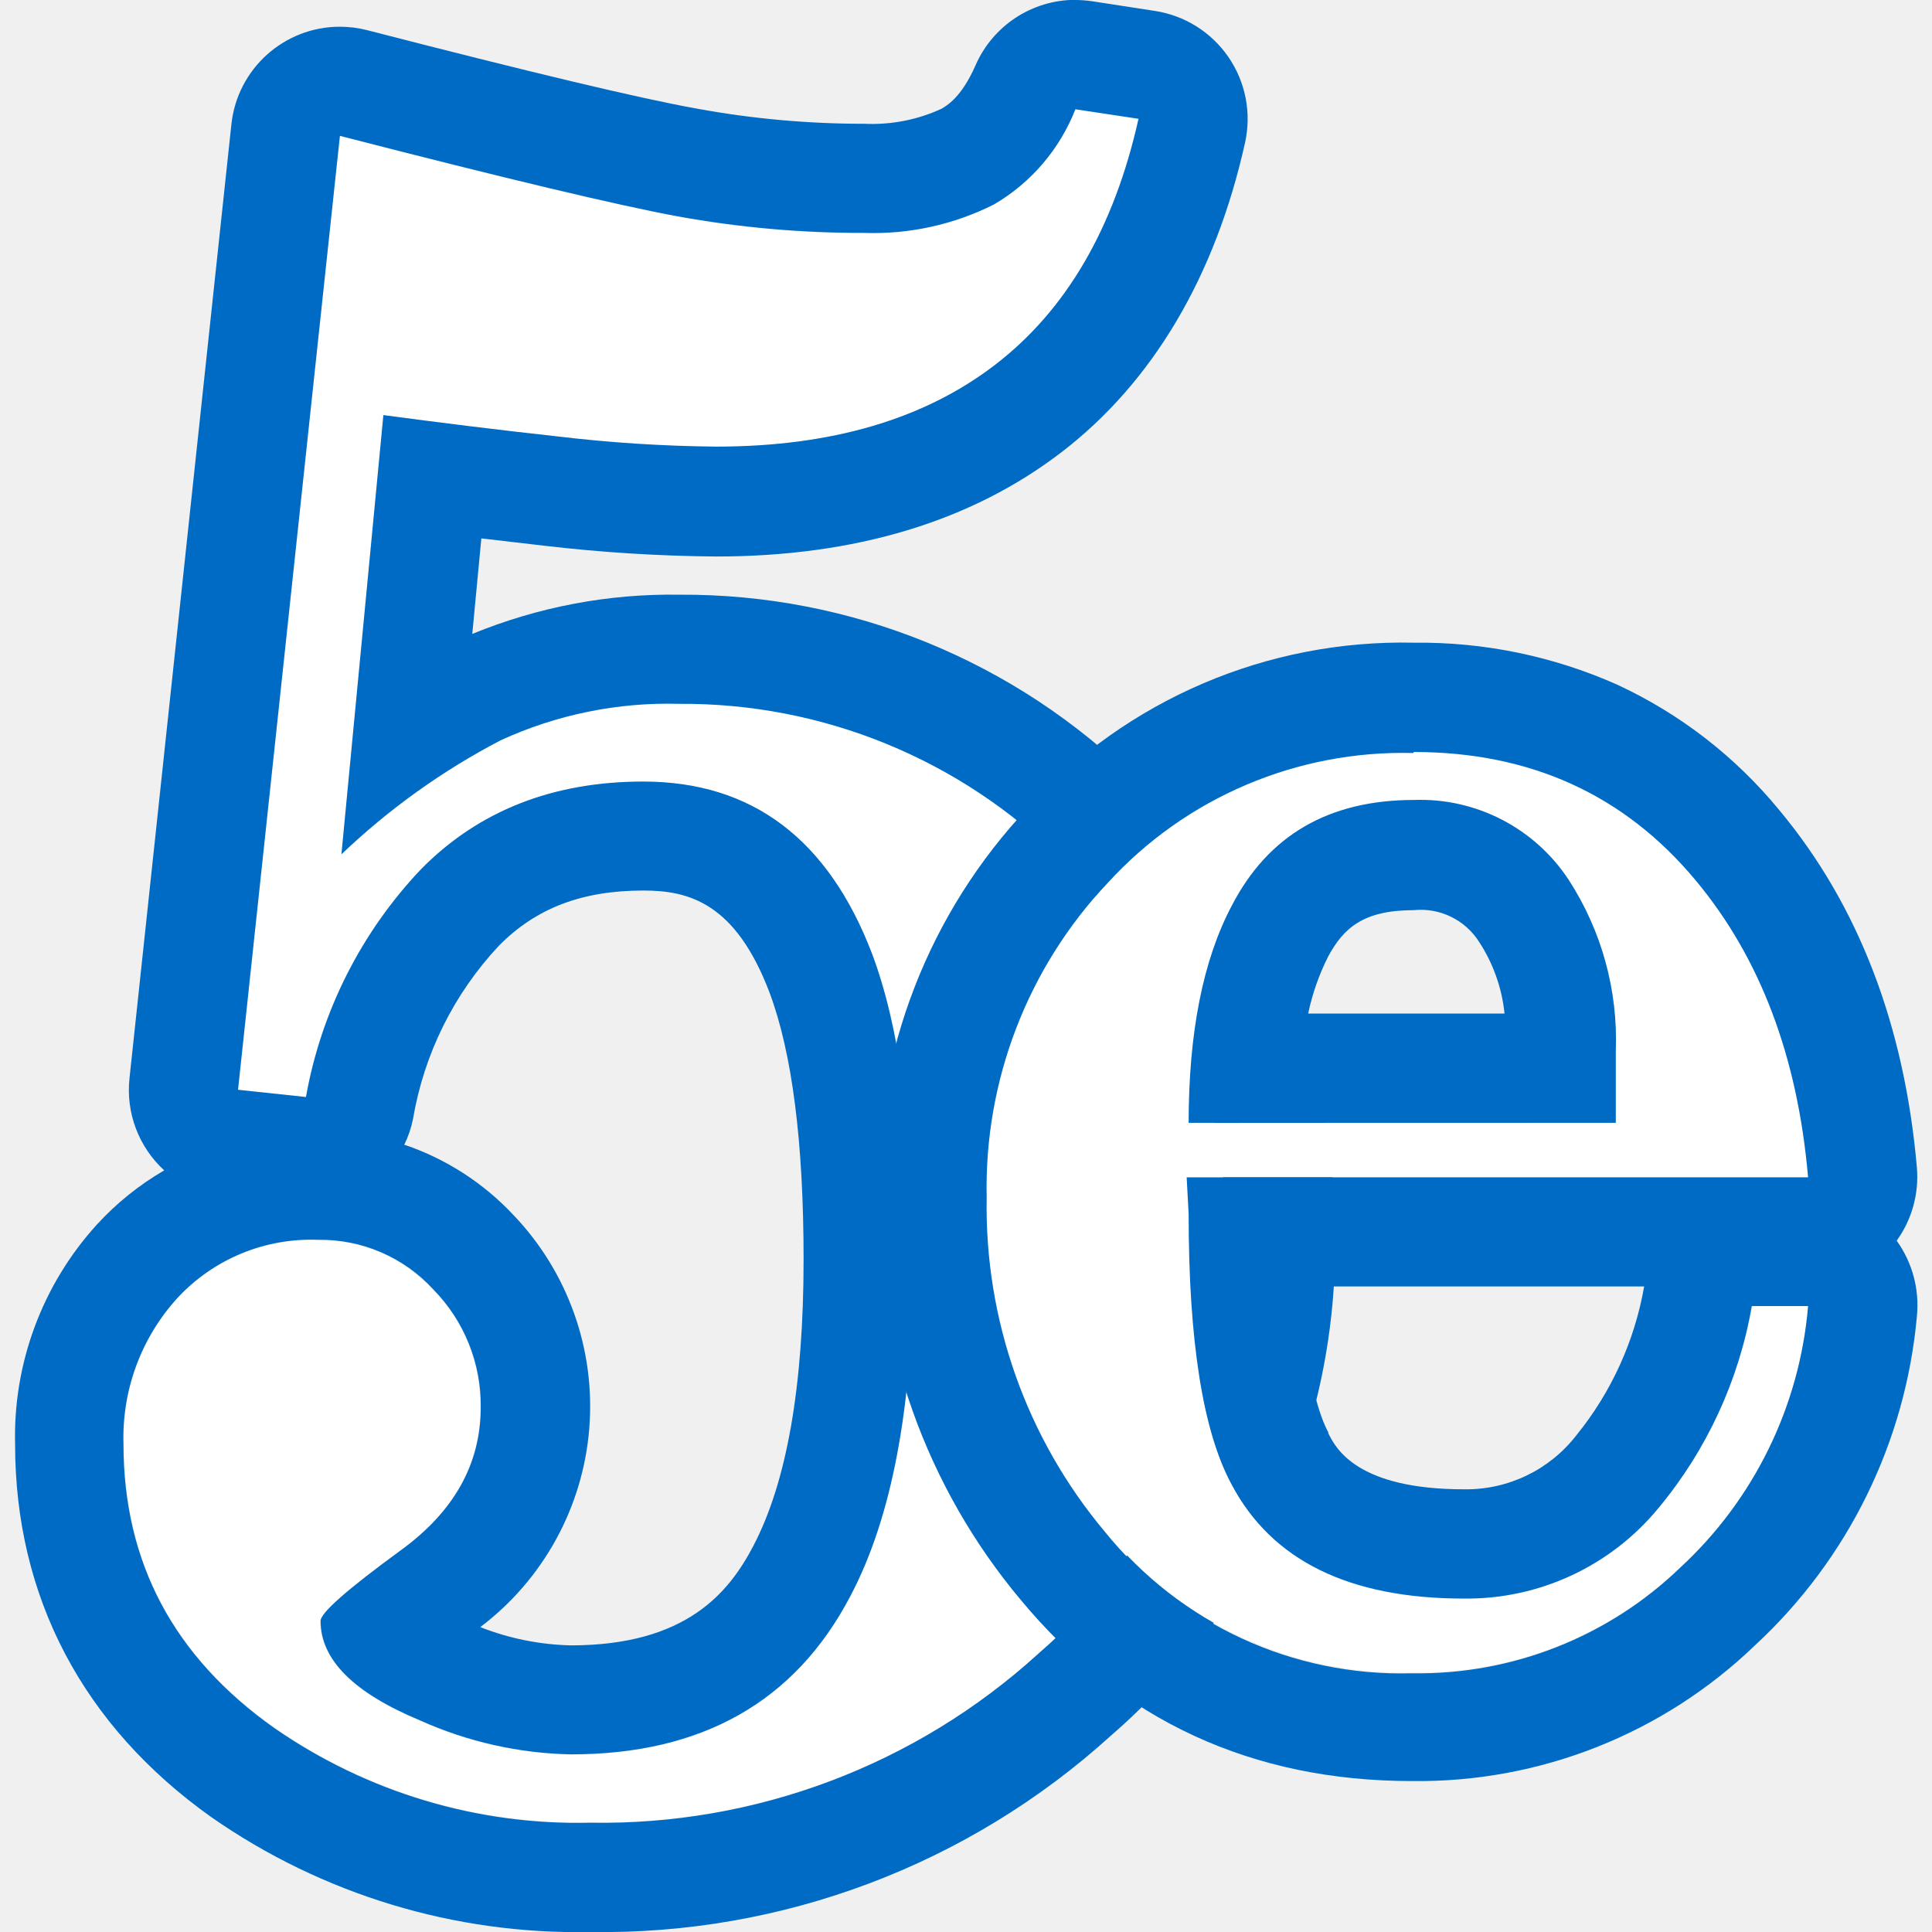
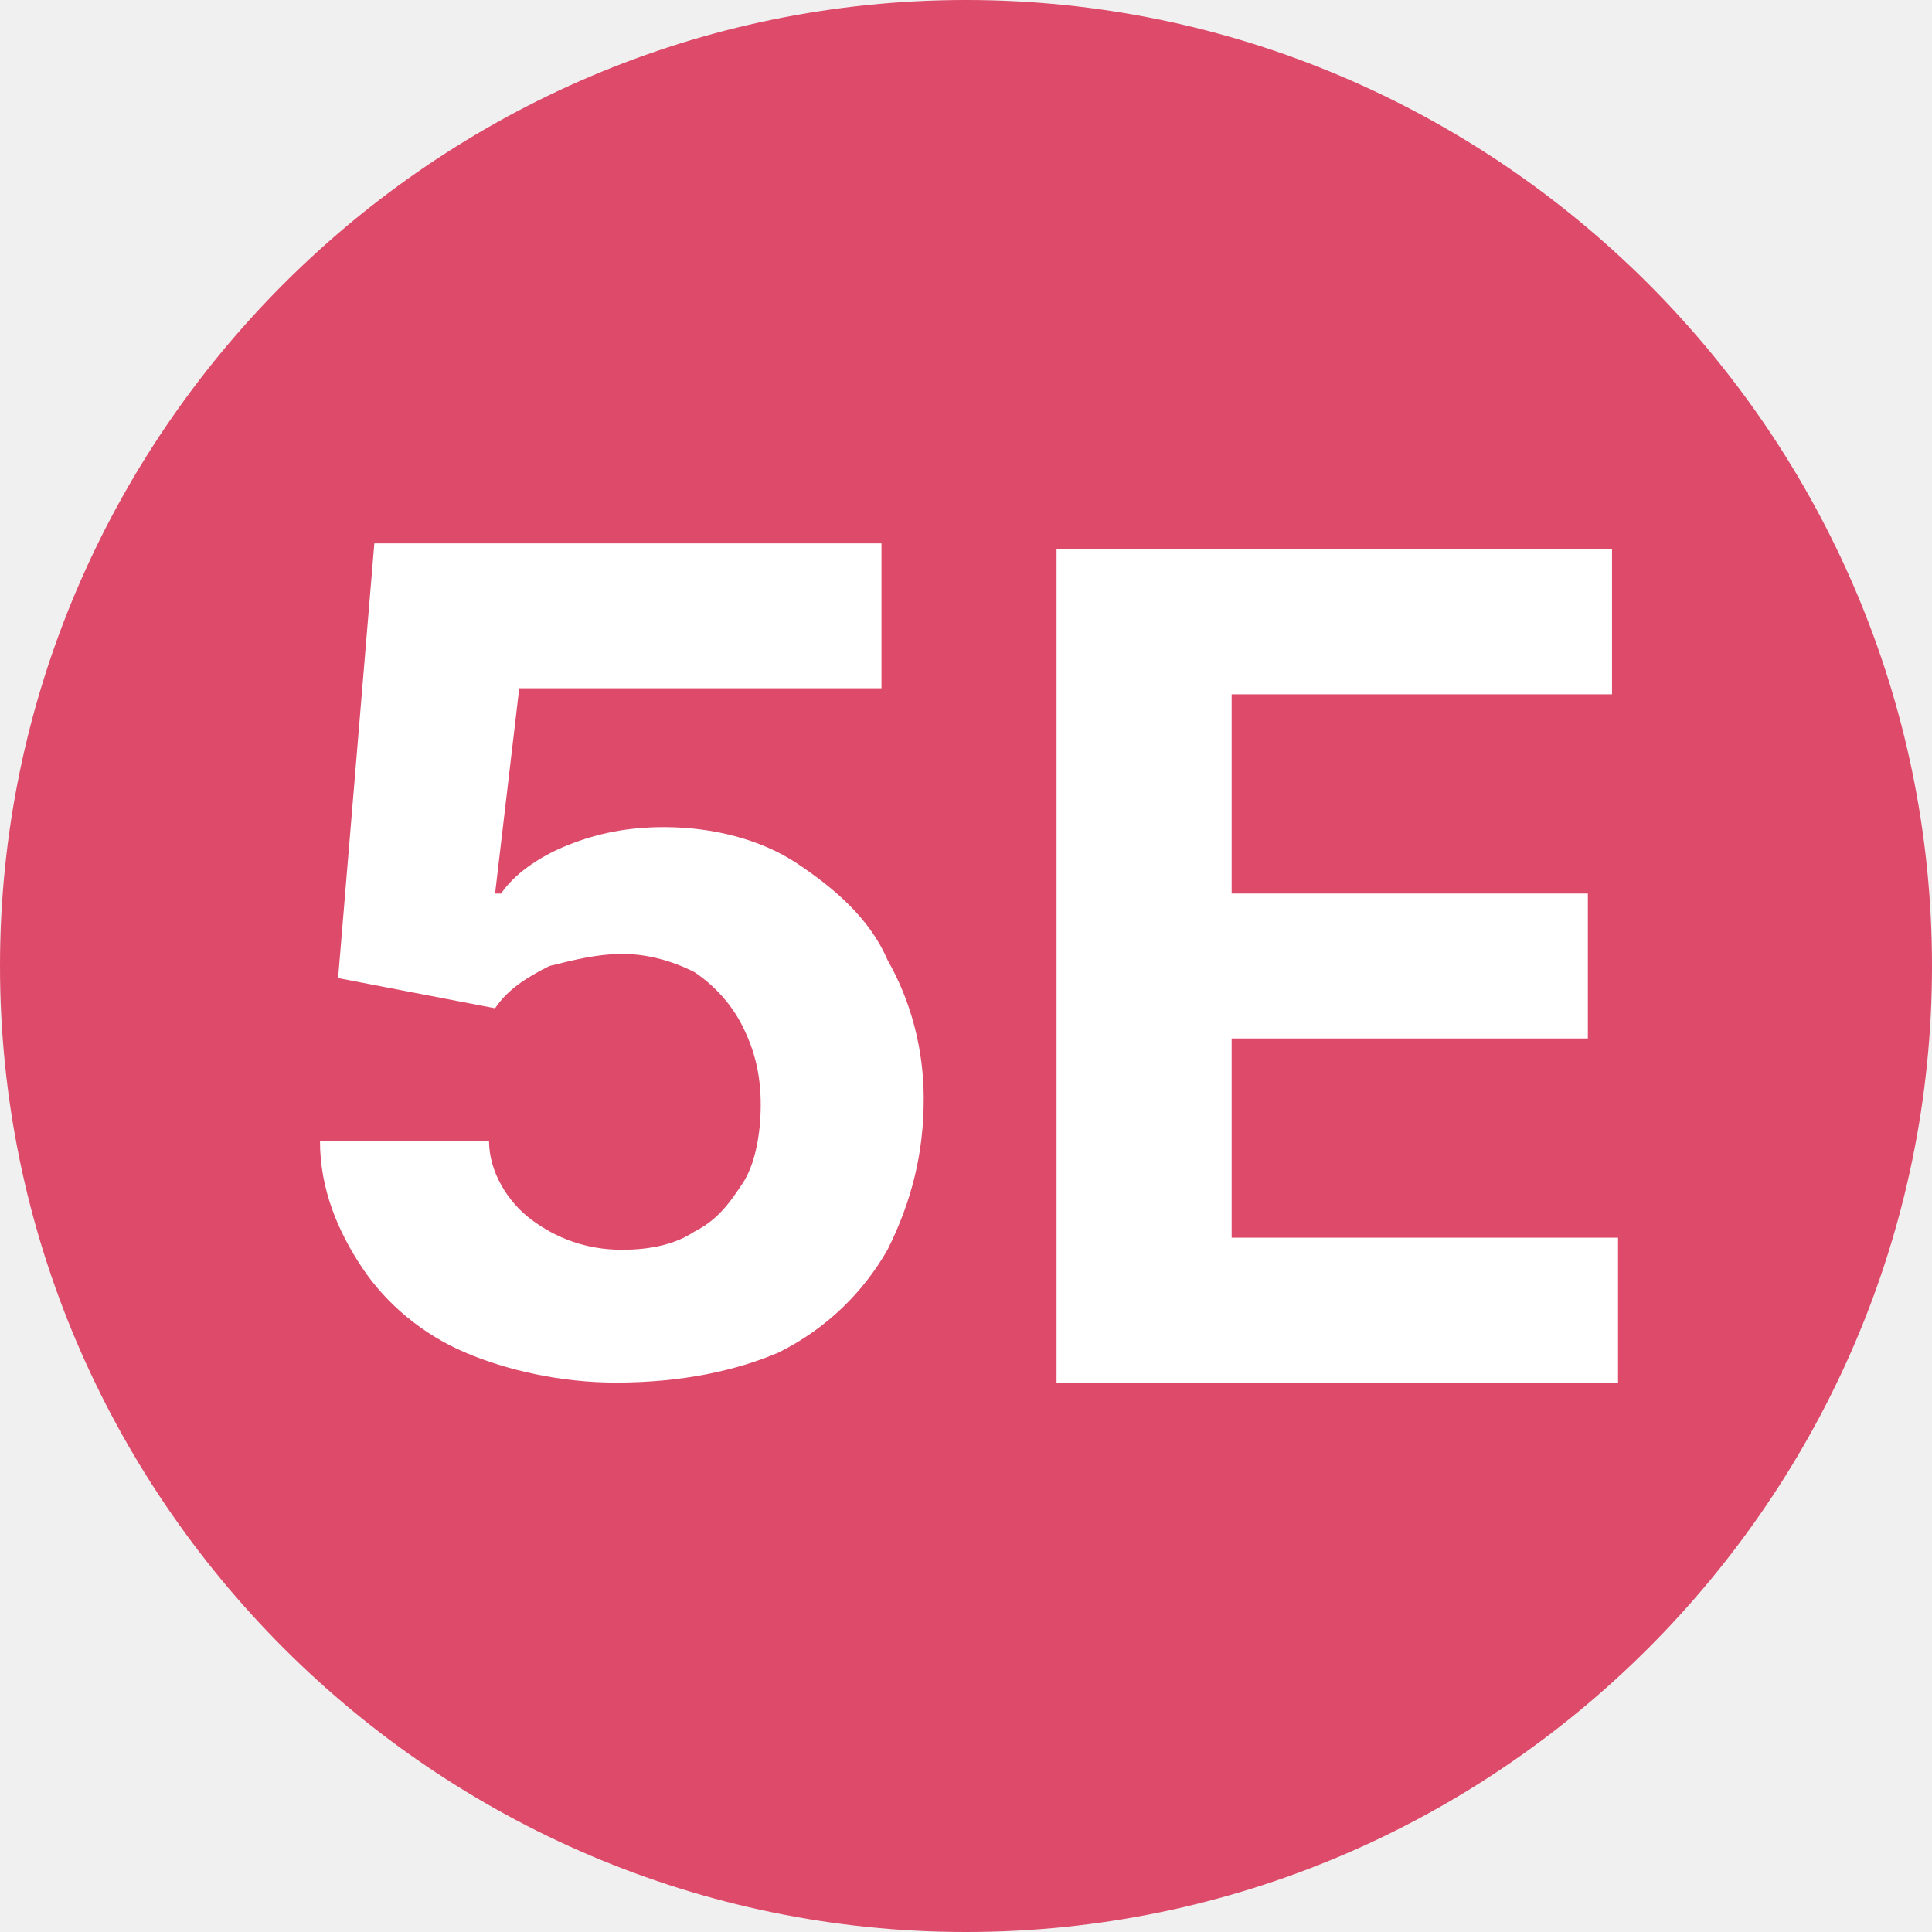
- <svg xmlns="http://www.w3.org/2000/svg" viewBox="0 0 128 128">
-   <defs>
-     <style>.b7b679e6-ada4-4402-bdd2-d1b005a1536e{fill:none;}.a4896c5b-92b1-4ea7-9c97-9102875be579{fill:#fff;}.e1d7225d-187f-4ddd-b945-099d3499f195{fill:#006bc4;}</style>
-   </defs>
-   <g id="be500154-a894-4e84-ae56-73817aeecc3d" data-name="Layer 2">
-     <g id="af849f92-0daa-4adb-aa72-60933fc8c170" data-name="favicon- lighter">
-       <rect class="b7b679e6-ada4-4402-bdd2-d1b005a1536e" width="128" height="128" />
-       <g id="b0c362e5-aa47-42ee-a6c1-79a930aaa54b" data-name="5">
-         <path class="a4896c5b-92b1-4ea7-9c97-9102875be579" d="M20.27,72.68a29.45,29.45,0,0,1,7.64-15.11q5.72-5.79,14.72-5.79,10.77,0,15.11,11.42,2.73,7.23,2.73,20.26,0,14.48-4.18,22.35-5.46,10.45-18.49,10.45a25.63,25.63,0,0,1-10-2.25q-6.6-2.73-6.59-6.59c0-.54,1.77-2.09,5.3-4.67s5.31-5.73,5.31-9.48a10.94,10.94,0,0,0-3.13-7.8,10.14,10.14,0,0,0-7.64-3.3A12.07,12.07,0,0,0,11.75,86a13.73,13.73,0,0,0-3.54,9.65q0,11.75,10,18.81a35.23,35.23,0,0,0,20.91,6.27,43,43,0,0,0,29.67-11.17,36,36,0,0,0,12.46-27.9q0-14.31-10.87-24.68A35.57,35.57,0,0,0,45,46.63a26.58,26.58,0,0,0-11.83,2.42A46.28,46.28,0,0,0,22.62,56.6L25.4,27.5c3.65.49,7.48,1,11.5,1.41a96.37,96.37,0,0,0,10.54.68q11.42,0,18.5-5.43T75.43,7.87l-4.18-.63a12.65,12.65,0,0,1-5.39,6.31,17.76,17.76,0,0,1-8.6,1.89,68.2,68.2,0,0,1-12.38-1.1q-6-1.1-22.36-5.33L15.77,72.2Z" />
-         <path class="e1d7225d-187f-4ddd-b945-099d3499f195" d="M71.25,7.24l4.18.63Q73,18.73,65.94,24.16t-18.5,5.43a96.37,96.37,0,0,1-10.54-.68c-4-.44-7.85-.92-11.5-1.41L22.62,56.6a46.28,46.28,0,0,1,10.54-7.55A26.58,26.58,0,0,1,45,46.63,35.57,35.57,0,0,1,70.35,57Q81.21,67.38,81.22,81.69a36,36,0,0,1-12.46,27.9,43,43,0,0,1-29.67,11.17,35.23,35.23,0,0,1-20.91-6.27q-10-7.06-10-18.81A13.73,13.73,0,0,1,11.75,86a12.07,12.07,0,0,1,9.33-3.86,10.14,10.14,0,0,1,7.64,3.3,10.94,10.94,0,0,1,3.13,7.8q0,5.63-5.31,9.48c-3.53,2.58-5.3,4.13-5.3,4.67q0,3.85,6.59,6.59a25.63,25.63,0,0,0,10,2.25q13,0,18.49-10.45,4.18-7.87,4.18-22.35,0-13-2.73-20.26Q53.41,51.79,42.63,51.78q-9,0-14.72,5.79a29.45,29.45,0,0,0-7.64,15.11l-4.5-.48L22.52,9q16.41,4.23,22.36,5.33a68.2,68.2,0,0,0,12.38,1.1,17.76,17.76,0,0,0,8.6-1.89,12.65,12.65,0,0,0,5.39-6.31m0-7.24a7.23,7.23,0,0,0-6.62,4.34C63.68,6.49,62.71,7,62.39,7.2a11,11,0,0,1-5.13,1,61,61,0,0,1-11.07-1C42.42,6.53,35.07,4.77,24.33,2a7.36,7.36,0,0,0-1.81-.23,7.23,7.23,0,0,0-7.19,6.47L8.58,71.43a7.22,7.22,0,0,0,2.3,6.11,18.91,18.91,0,0,0-4.47,3.6A20.86,20.86,0,0,0,1,95.68c0,10.13,4.5,18.67,13,24.71A42.39,42.39,0,0,0,39.09,128a50.15,50.15,0,0,0,34.5-13A43,43,0,0,0,88.45,81.69c0-11.55-4.41-21.62-13.1-29.92A42.77,42.77,0,0,0,45,39.4,34.65,34.65,0,0,0,31.29,42l.6-6.33,4.21.49a105.28,105.28,0,0,0,11.34.71c9.21,0,16.91-2.32,22.9-6.92S80.51,18.36,82.49,9.44a7.24,7.24,0,0,0-6-8.72L72.34.08A8.14,8.14,0,0,0,71.24,0ZM26.78,75.85a7,7,0,0,0,.58-1.7,22.2,22.2,0,0,1,5.7-11.5C35.51,60.17,38.55,59,42.63,59c3,0,6.09.81,8.35,6.75,1.5,4,2.26,9.92,2.26,17.69,0,8.41-1.12,14.78-3.34,19l0,0c-1.6,3.05-4.42,6.57-12.08,6.57a17.47,17.47,0,0,1-6-1.21A18.34,18.34,0,0,0,34,80.48a17.66,17.66,0,0,0-7.18-4.63Z" />
-       </g>
-       <g id="ecd5d70c-6053-4658-bded-73554bf48031" data-name="e">
-         <path class="a4896c5b-92b1-4ea7-9c97-9102875be579" d="M119.79,78q-1-12-7.46-19.68-7.08-8.49-18.66-8.49a26.51,26.51,0,0,0-20.26,8.62,29.44,29.44,0,0,0-8,20.84,33.5,33.5,0,0,0,7.82,22.12,25.24,25.24,0,0,0,20.36,9.39,25,25,0,0,0,17.77-7,26.63,26.63,0,0,0,8.47-17.33h-3.73a28.57,28.57,0,0,1-6.18,13.38,16.44,16.44,0,0,1-12.86,6q-11.46,0-15.44-7.59Q78.75,93,78.75,80.43L78.62,78Zm-41-3.6q0-9,2.86-14.41Q85.24,53,93.68,53a11.75,11.75,0,0,1,10.26,5.28,19.47,19.47,0,0,1,3.11,11.32v4.76Z" />
-         <path class="e1d7225d-187f-4ddd-b945-099d3499f195" d="M93.67,49.82q11.58,0,18.66,8.49Q118.75,66,119.79,78H78.62l.13,2.44q0,12.61,2.83,17.88,4,7.6,15.44,7.59a16.44,16.44,0,0,0,12.86-6,28.57,28.57,0,0,0,6.18-13.38h3.73a26.63,26.63,0,0,1-8.47,17.33,25,25,0,0,1-17.77,7,25.24,25.24,0,0,1-20.36-9.39,33.5,33.5,0,0,1-7.82-22.12,29.44,29.44,0,0,1,8-20.84,26.51,26.51,0,0,1,20.26-8.62M78.75,74.39h28.3V69.63a19.47,19.47,0,0,0-3.11-11.32A11.75,11.75,0,0,0,93.68,53Q85.23,53,81.61,60q-2.86,5.4-2.86,14.41M93.67,42.58A33.61,33.61,0,0,0,68.12,53.5a36.58,36.58,0,0,0-10,25.78A40.68,40.68,0,0,0,67.63,106c6.63,8,15.35,12,25.92,12a32.18,32.18,0,0,0,22.73-9A33.81,33.81,0,0,0,127,87.2a7.32,7.32,0,0,0-1.34-5A7.24,7.24,0,0,0,127,77.37c-.82-9.44-3.88-17.42-9.12-23.7a30.43,30.43,0,0,0-10.76-8.32,32.2,32.2,0,0,0-13.45-2.77Zm-7,24.57A15.41,15.41,0,0,1,88,63.36l0,0c1-1.84,2.29-3.06,5.66-3.06A4.58,4.58,0,0,1,98,62.41a10.68,10.68,0,0,1,1.68,4.74Zm-.56,18.08h22.82a21.53,21.53,0,0,1-4.49,9.86A9.23,9.23,0,0,1,97,98.67c-7.08,0-8.5-2.7-9-3.72l0-.06c-.49-.9-1.49-3.47-1.85-9.66Z" />
-       </g>
+ <svg xmlns="http://www.w3.org/2000/svg" version="1.1" id="Layer_1" x="0px" y="0px" viewBox="0 0 32 32" style="enable-background:new 0 0 32 32;" xml:space="preserve">
+   <style type="text/css">
+ 	.st0{fill:#DD4A6A;}
+ 	.st1{fill:#FFFFFF;}
+ </style>
+   <path class="st0" d="M16,32L16,32C7.2,32,0,24.8,0,16v0C0,7.2,7.2,0,16,0h0c8.8,0,16,7.2,16,16v0C32,24.8,24.8,32,16,32z" />
+   <g>
+     <g>
+       <path class="st1" d="M10.2,22.9c-0.9,0-1.8-0.2-2.5-0.5C7,22.1,6.4,21.6,6,21c-0.4-0.6-0.7-1.3-0.7-2.1h2.8c0,0.5,0.3,1,0.7,1.3    c0.4,0.3,0.9,0.5,1.5,0.5c0.5,0,0.9-0.1,1.2-0.3c0.4-0.2,0.6-0.5,0.8-0.8s0.3-0.8,0.3-1.3c0-0.5-0.1-0.9-0.3-1.3    c-0.2-0.4-0.5-0.7-0.8-0.9c-0.4-0.2-0.8-0.3-1.2-0.3c-0.4,0-0.8,0.1-1.2,0.2c-0.4,0.2-0.7,0.4-0.9,0.7l-2.6-0.5l0.6-7.2h8.4v2.4    h-6l-0.4,3.4h0.1c0.2-0.3,0.6-0.6,1.1-0.8c0.5-0.2,1-0.3,1.6-0.3c0.8,0,1.6,0.2,2.2,0.6c0.6,0.4,1.2,0.9,1.5,1.6    c0.4,0.7,0.6,1.5,0.6,2.3c0,0.9-0.2,1.7-0.6,2.5c-0.4,0.7-1,1.3-1.8,1.7C12.2,22.7,11.3,22.9,10.2,22.9z" />
+     </g>
+     <g>
+       <path class="st1" d="M17.5,22.8V9.1h9.2v2.4h-6.3v3.3h5.9v2.4h-5.9v3.3h6.4v2.4H17.5z" />
    </g>
  </g>
</svg>
